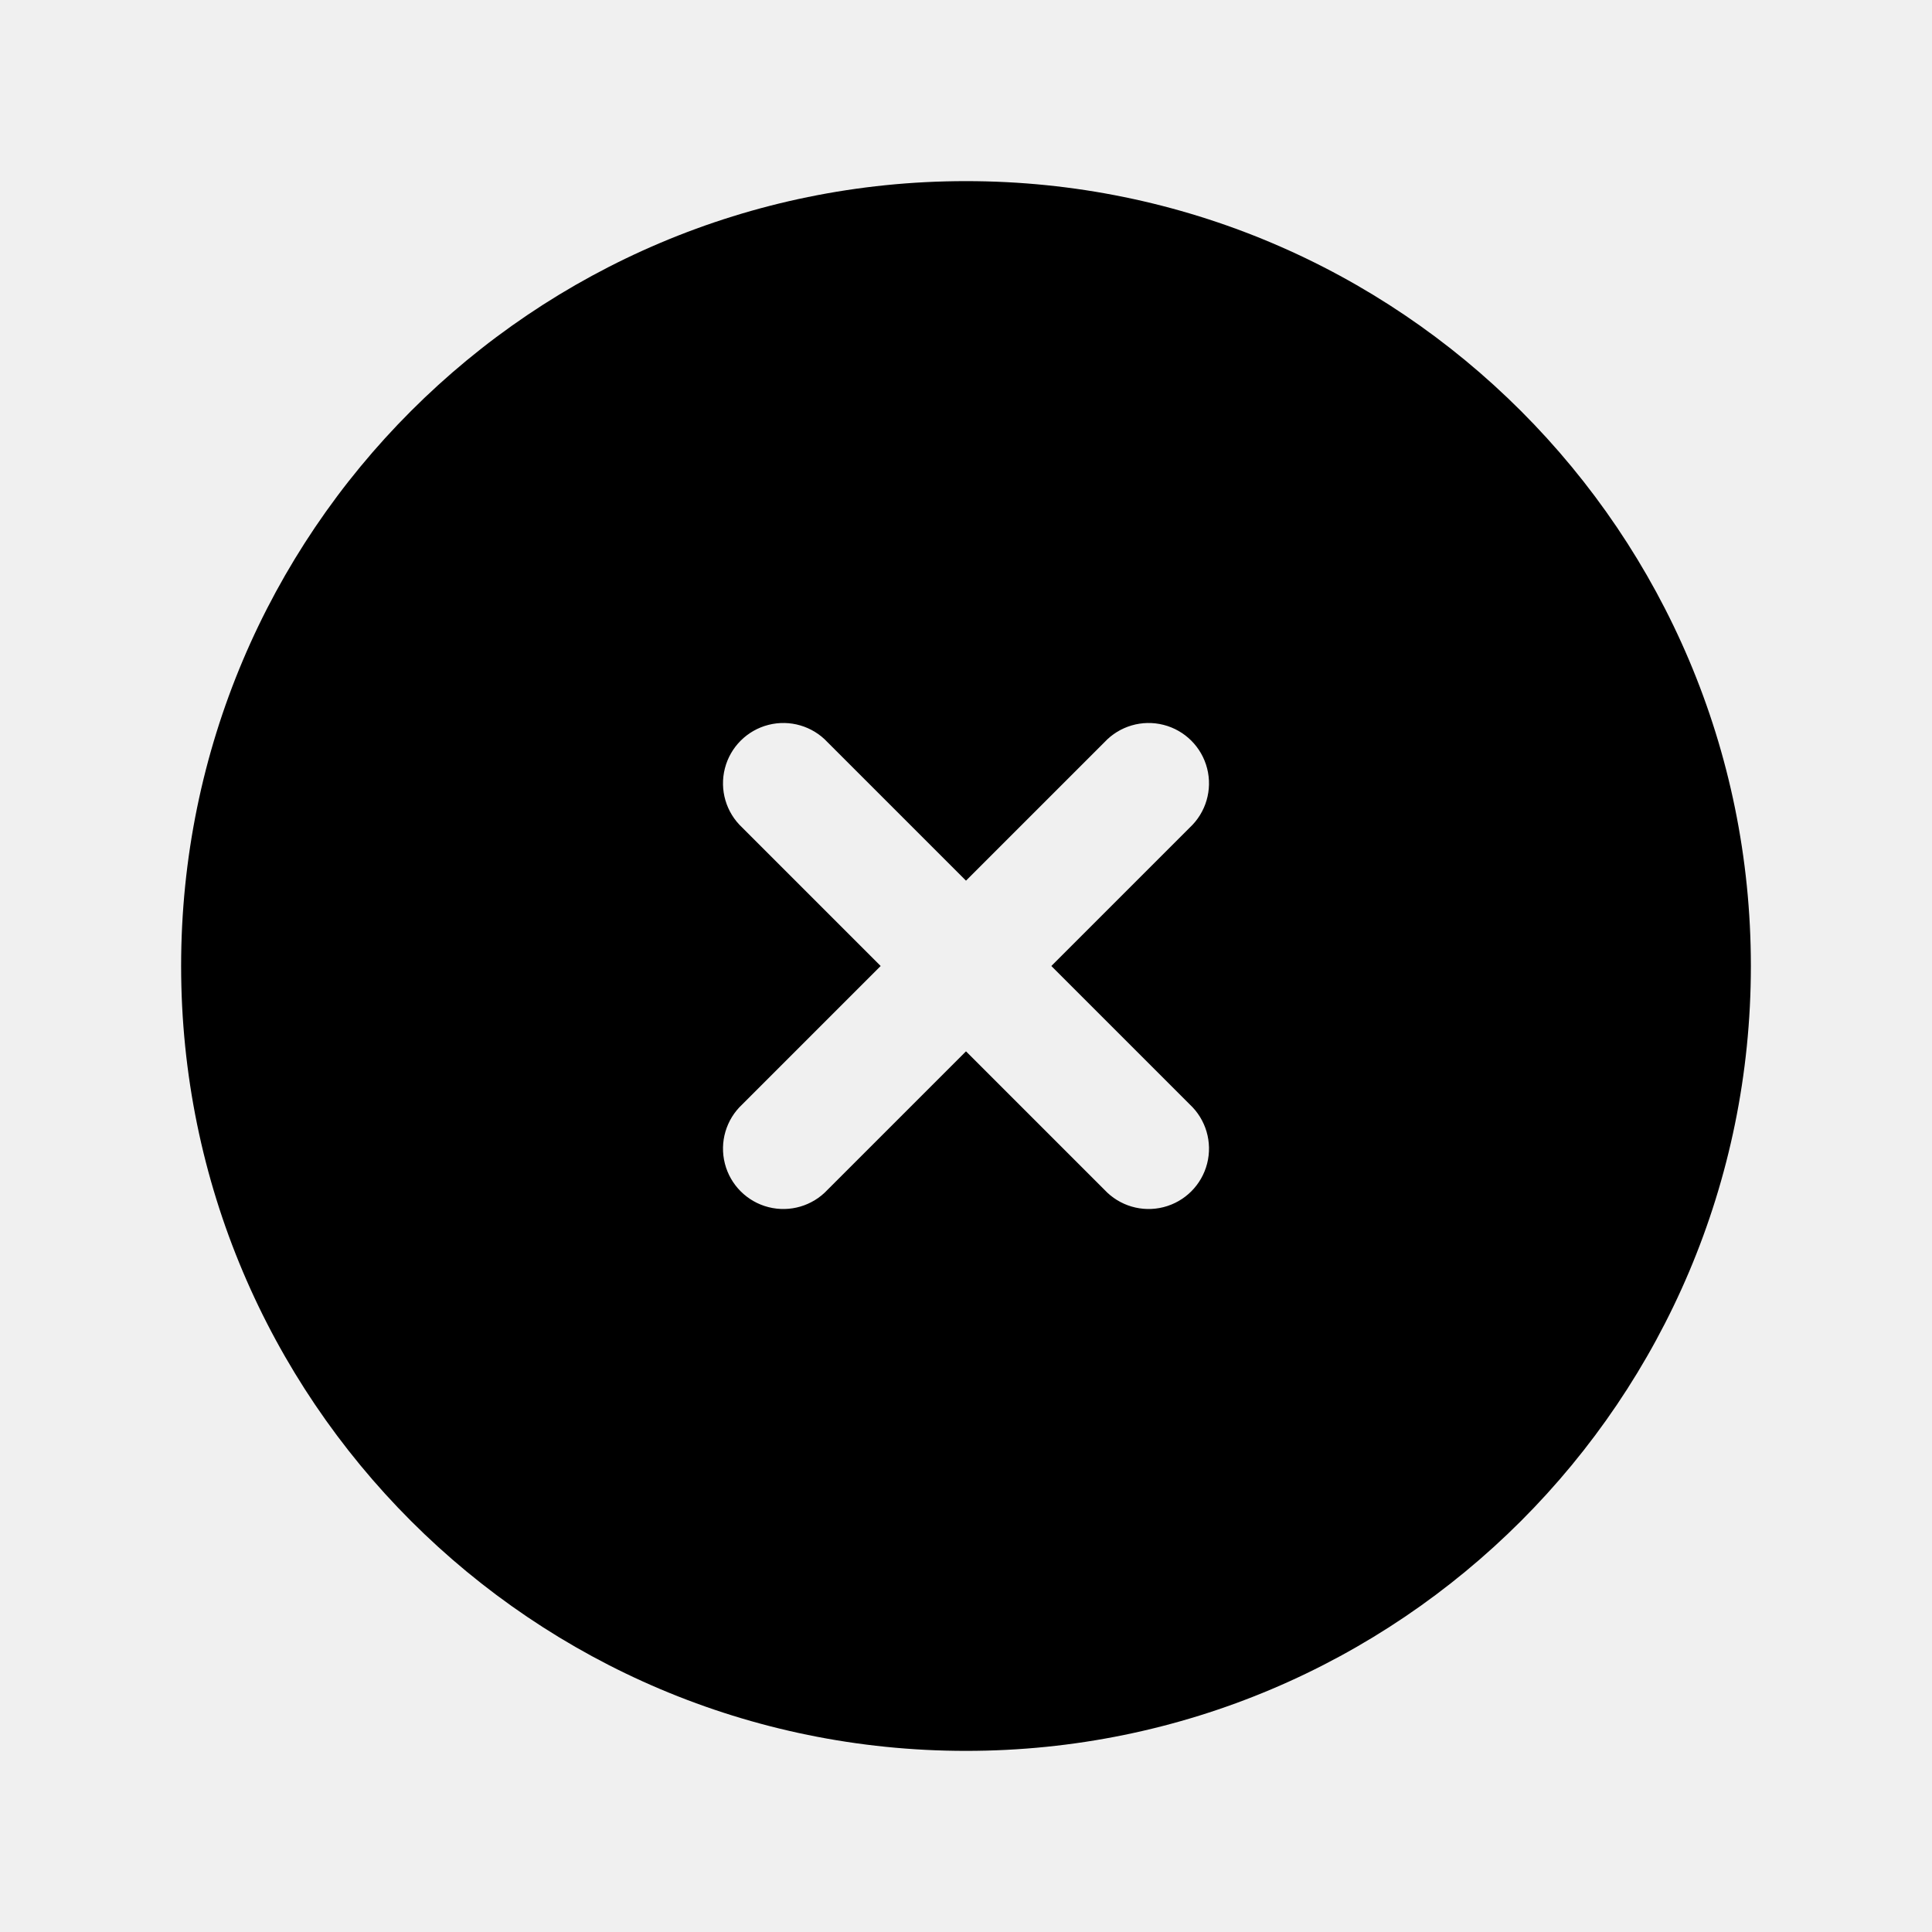
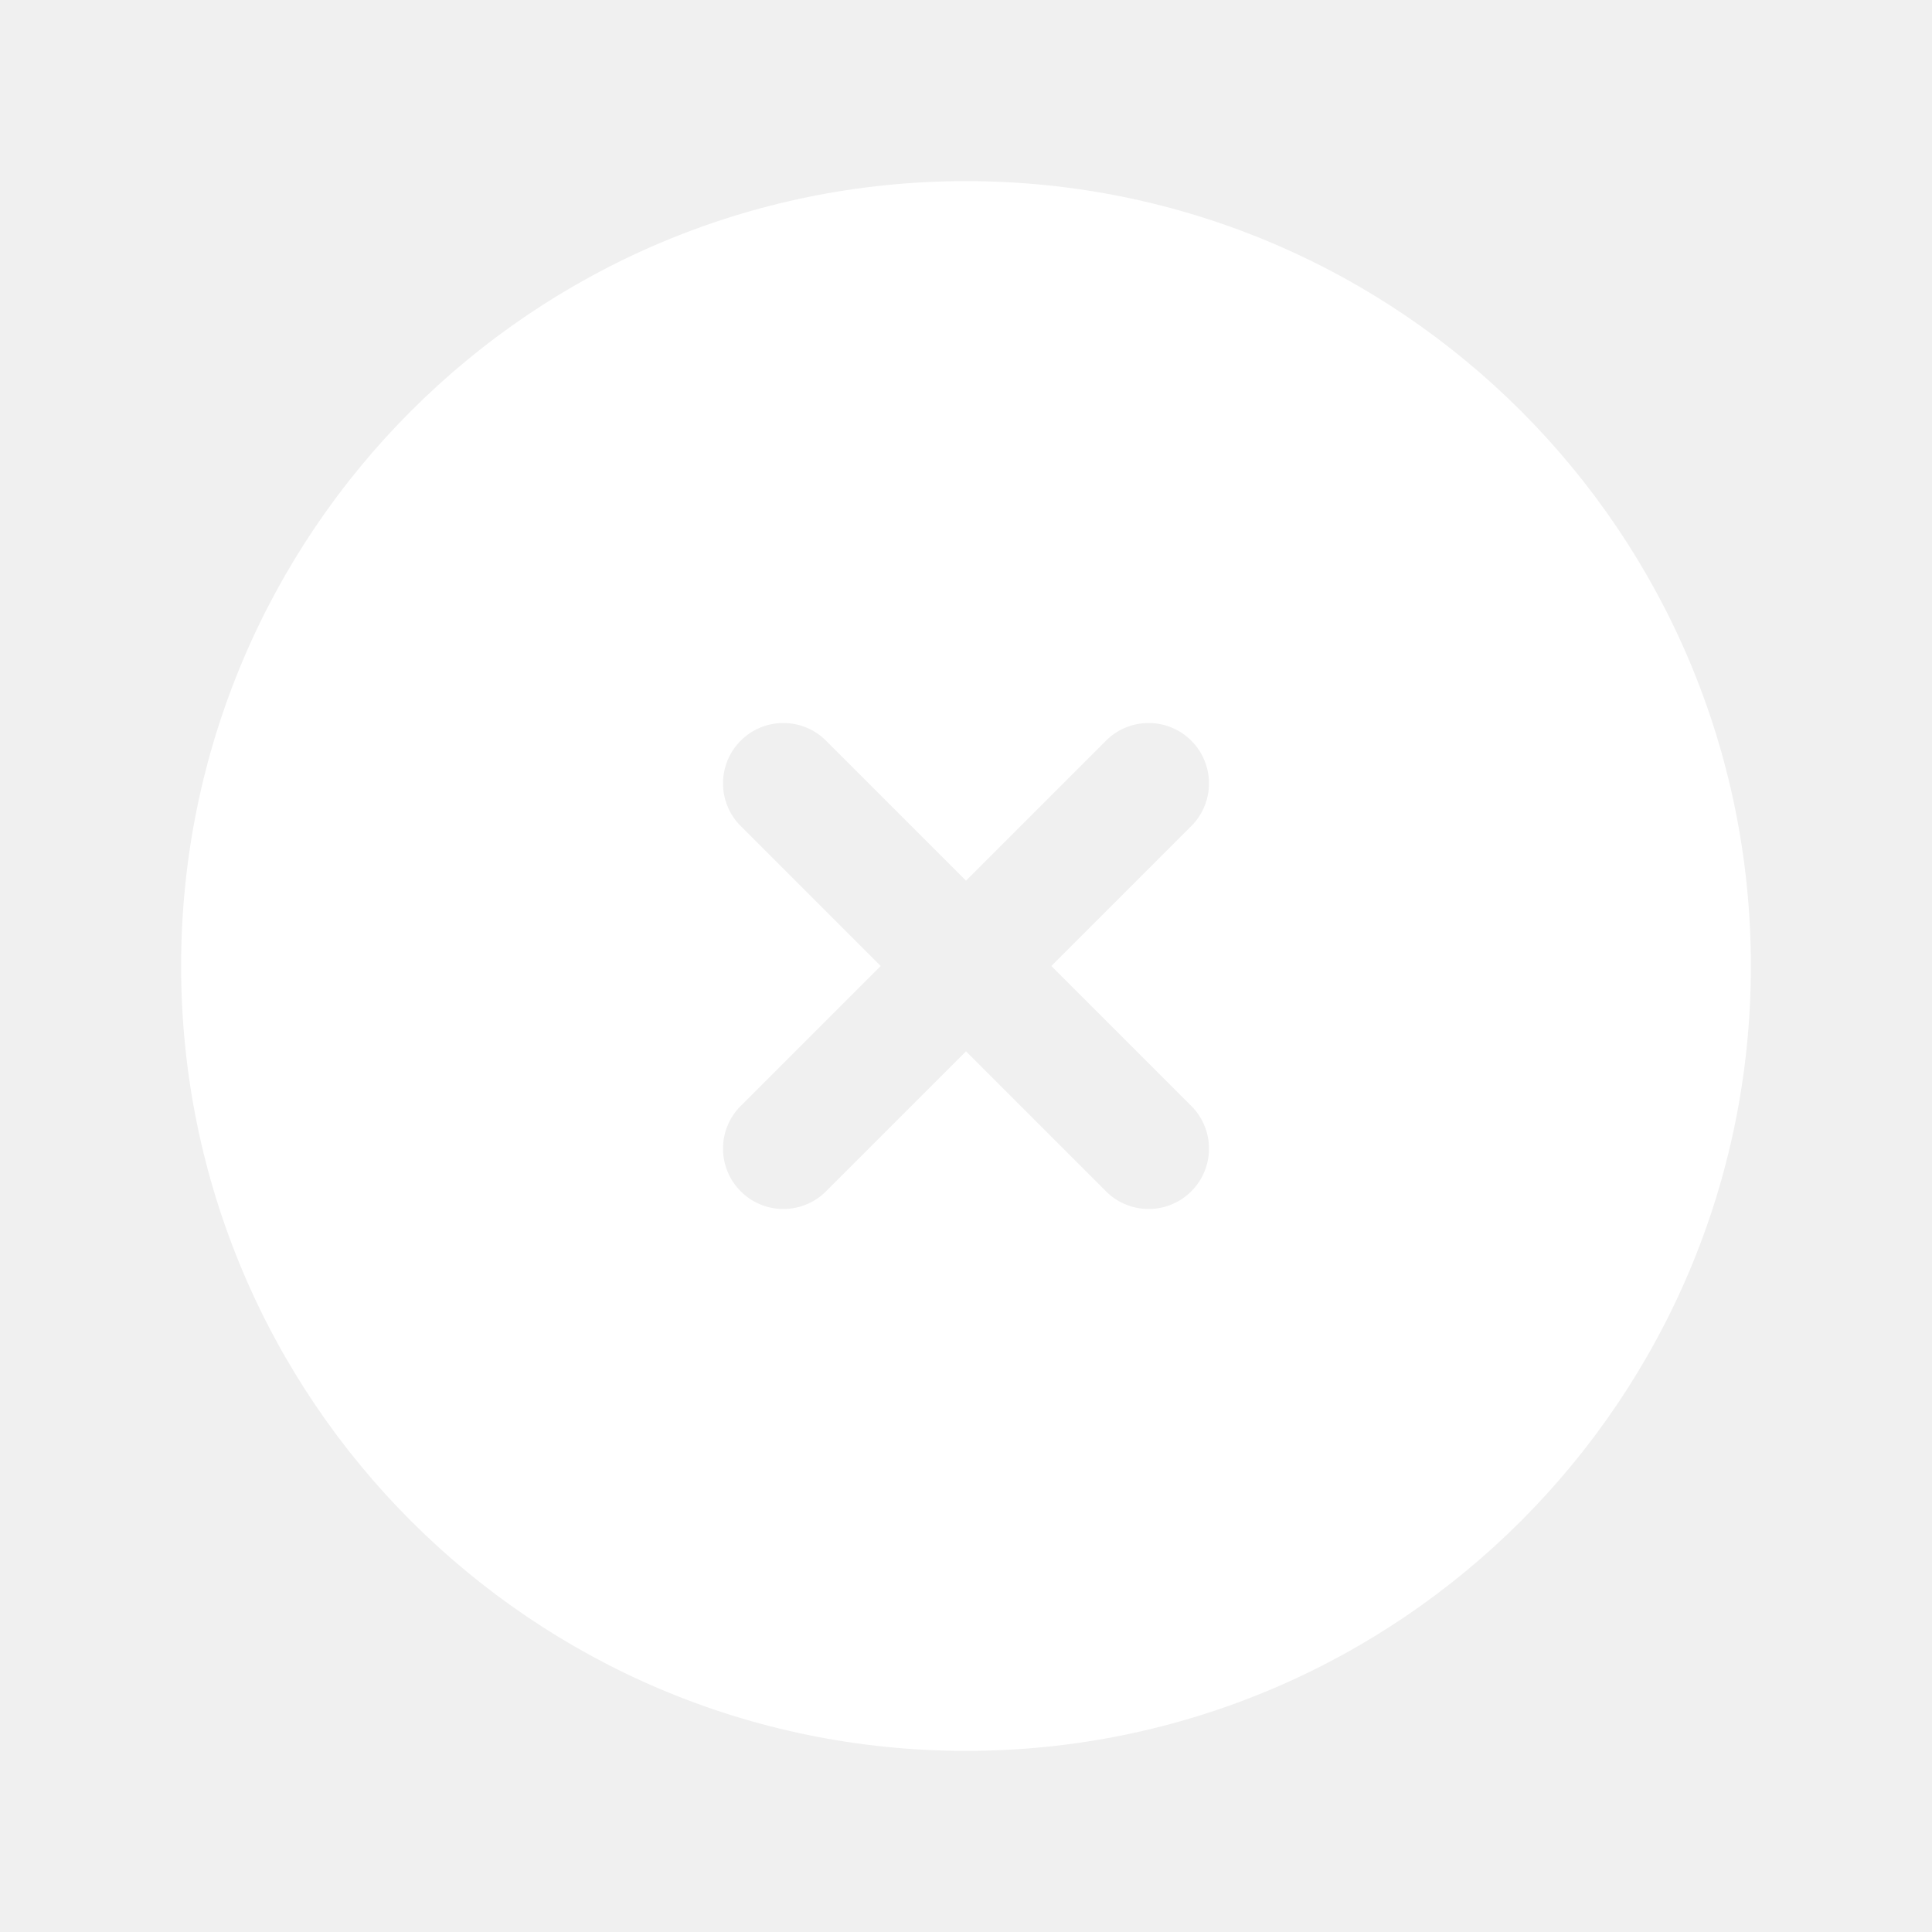
- <svg xmlns="http://www.w3.org/2000/svg" viewBox="0 0 24 24" fill="currentColor" class="size-6" width="30px" height="30px">
+ <svg xmlns="http://www.w3.org/2000/svg" viewBox="0 0 24 24" fill="white" class="size-6" width="30px" height="30px">
  <path fill-rule="evenodd" d="M12 2.25c-5.385 0-9.75 4.365-9.75 9.75s4.365 9.75 9.75 9.75 9.75-4.365 9.75-9.75S17.385 2.25 12 2.25Zm-1.72 6.97a.75.75 0 1 0-1.06 1.06L10.94 12l-1.72 1.72a.75.75 0 1 0 1.06 1.06L12 13.06l1.72 1.72a.75.75 0 1 0 1.06-1.06L13.06 12l1.72-1.72a.75.75 0 1 0-1.06-1.06L12 10.94l-1.72-1.72Z" clip-rule="evenodd" />
</svg>
